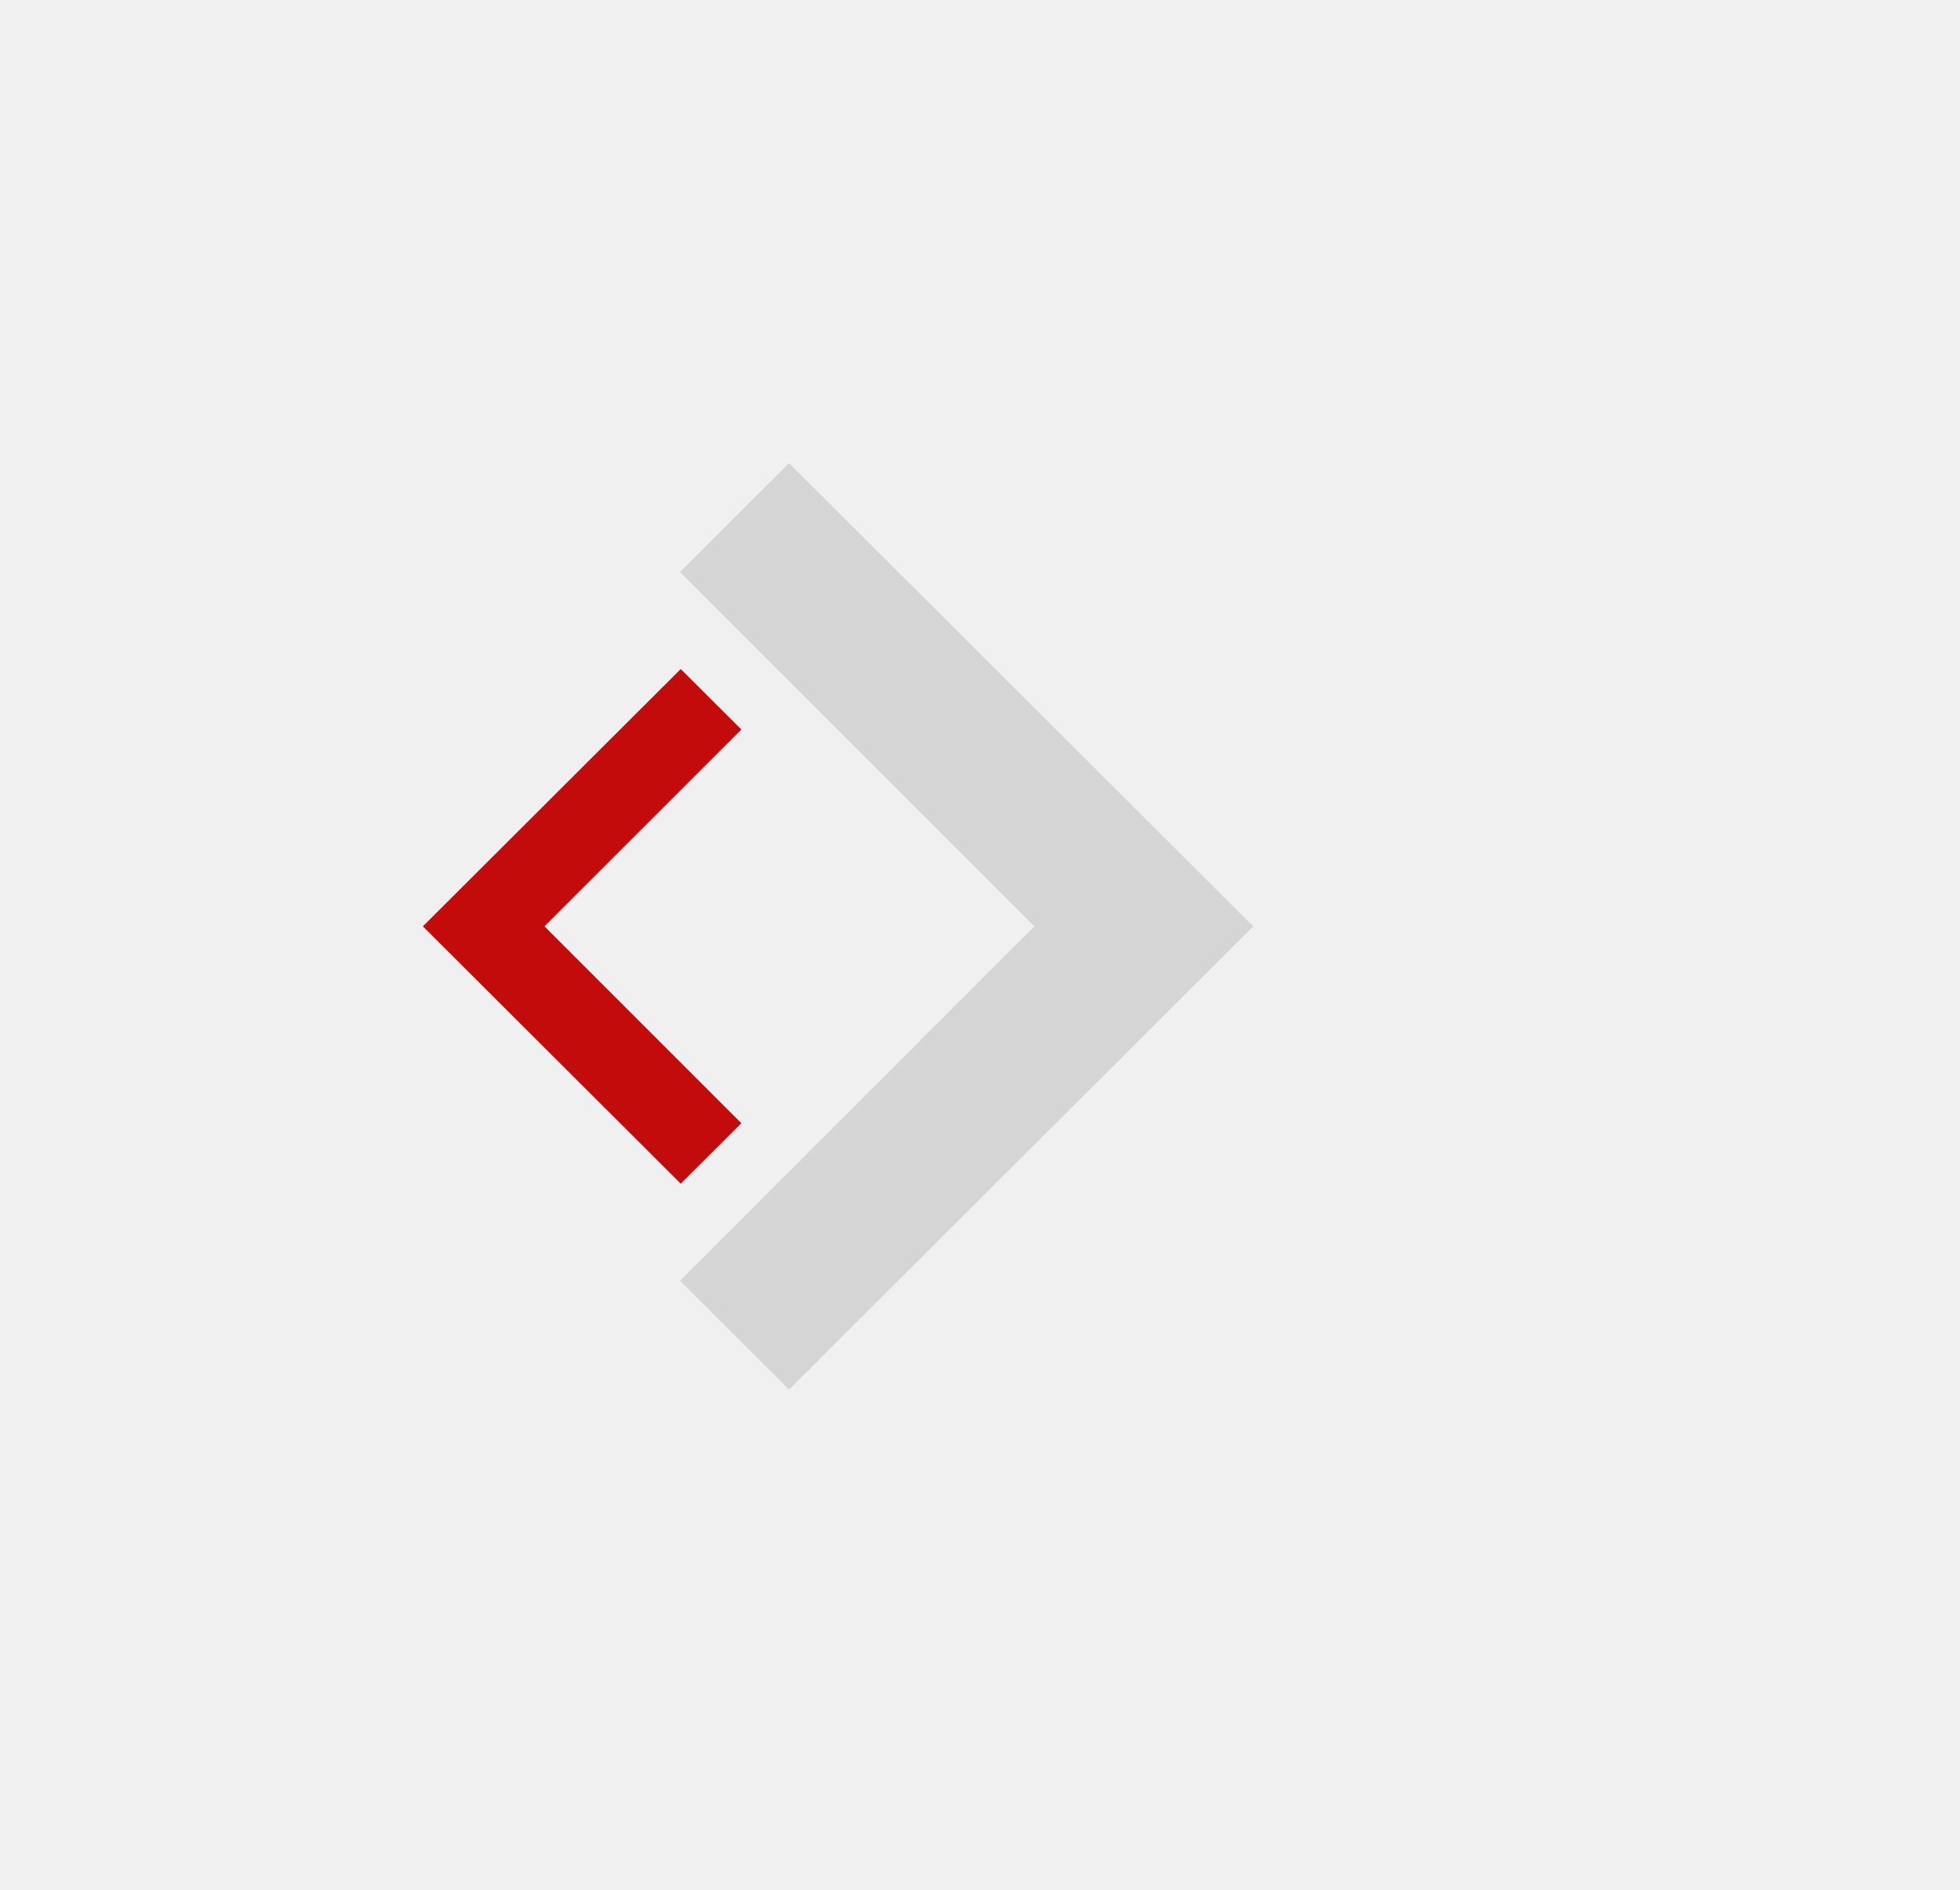
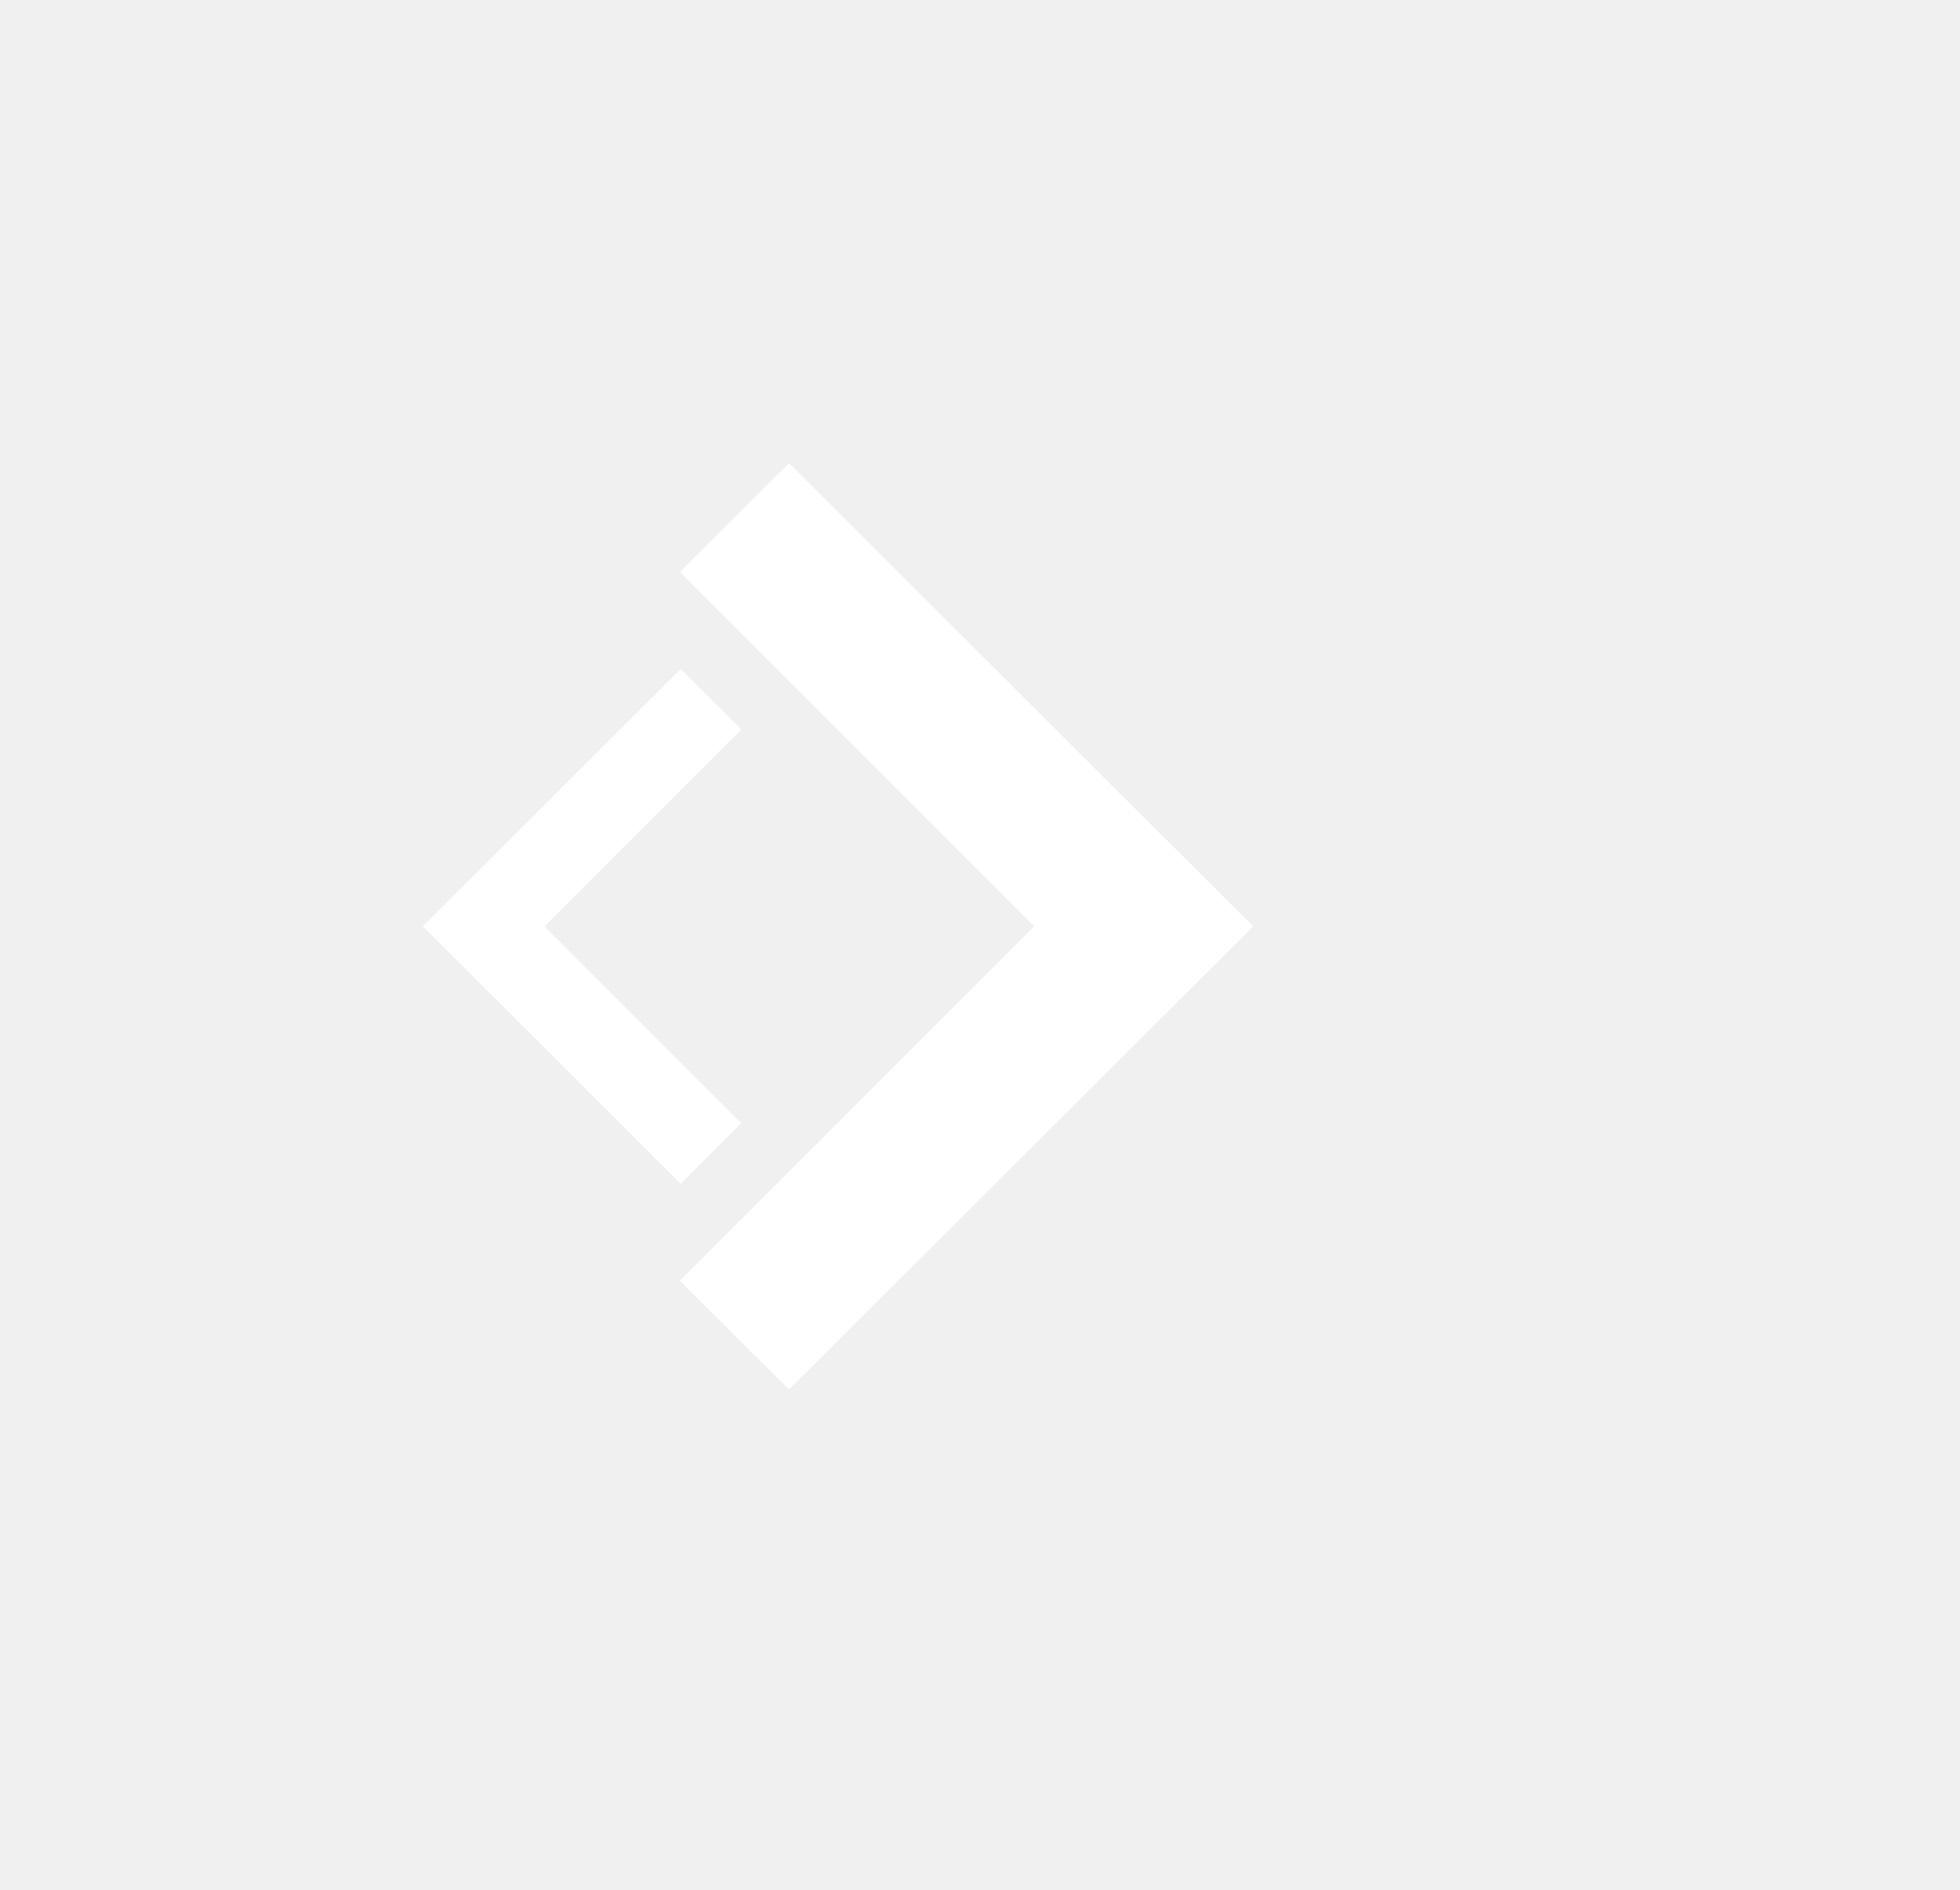
<svg xmlns="http://www.w3.org/2000/svg" width="28" height="27" viewBox="0 0 28 27" fill="none">
-   <path d="M11.272 6.618L9.714 8.173L14.776 13.235L9.714 18.298L11.272 19.853L17.904 13.235L11.272 6.618Z" fill="#D5D5D5" />
-   <path d="M10.591 10.423L9.725 9.559L6.041 13.235L9.725 16.912L10.591 16.048L7.778 13.235L10.591 10.423Z" fill="#C40B0B" />
+   <path d="M11.271 6.618L9.713 8.173L14.775 13.235L9.713 18.298L11.271 19.853L17.903 13.235L11.271 6.618Z" fill="white" />
+   <path d="M10.59 10.423L9.724 9.559L6.04 13.235L9.724 16.912L10.59 16.048L7.778 13.235L10.59 10.423Z" fill="white" />
</svg>
